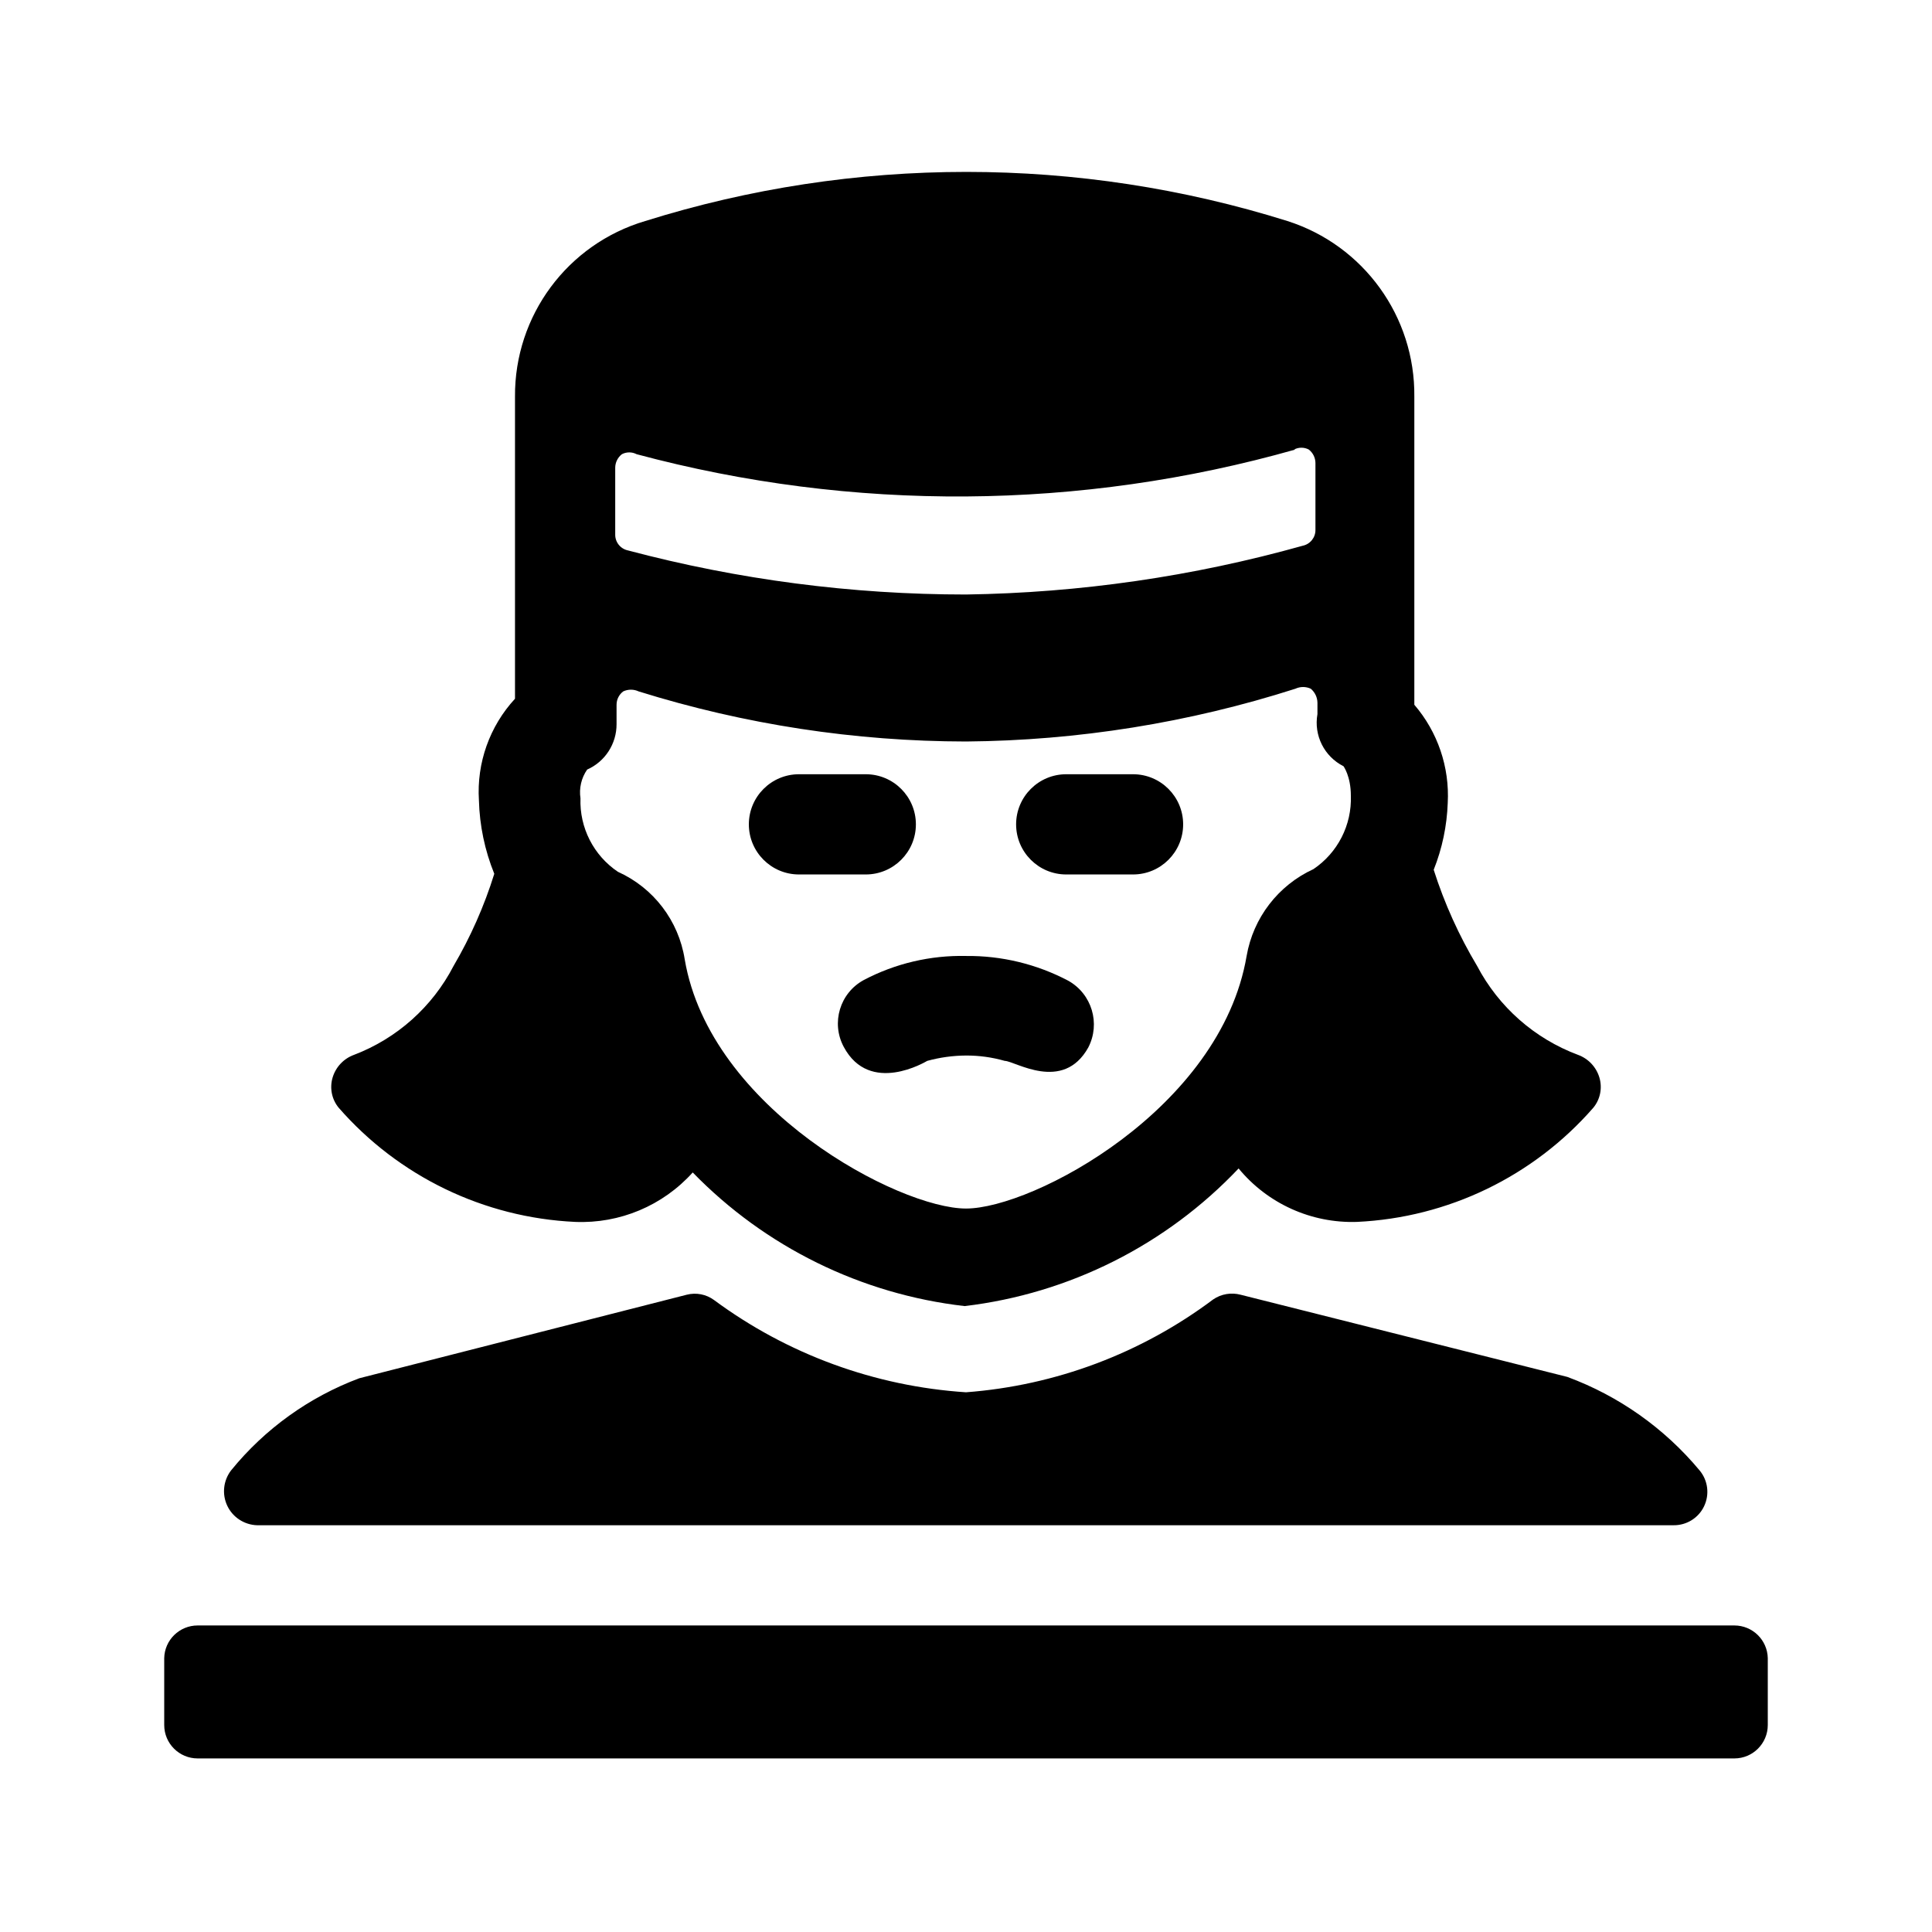
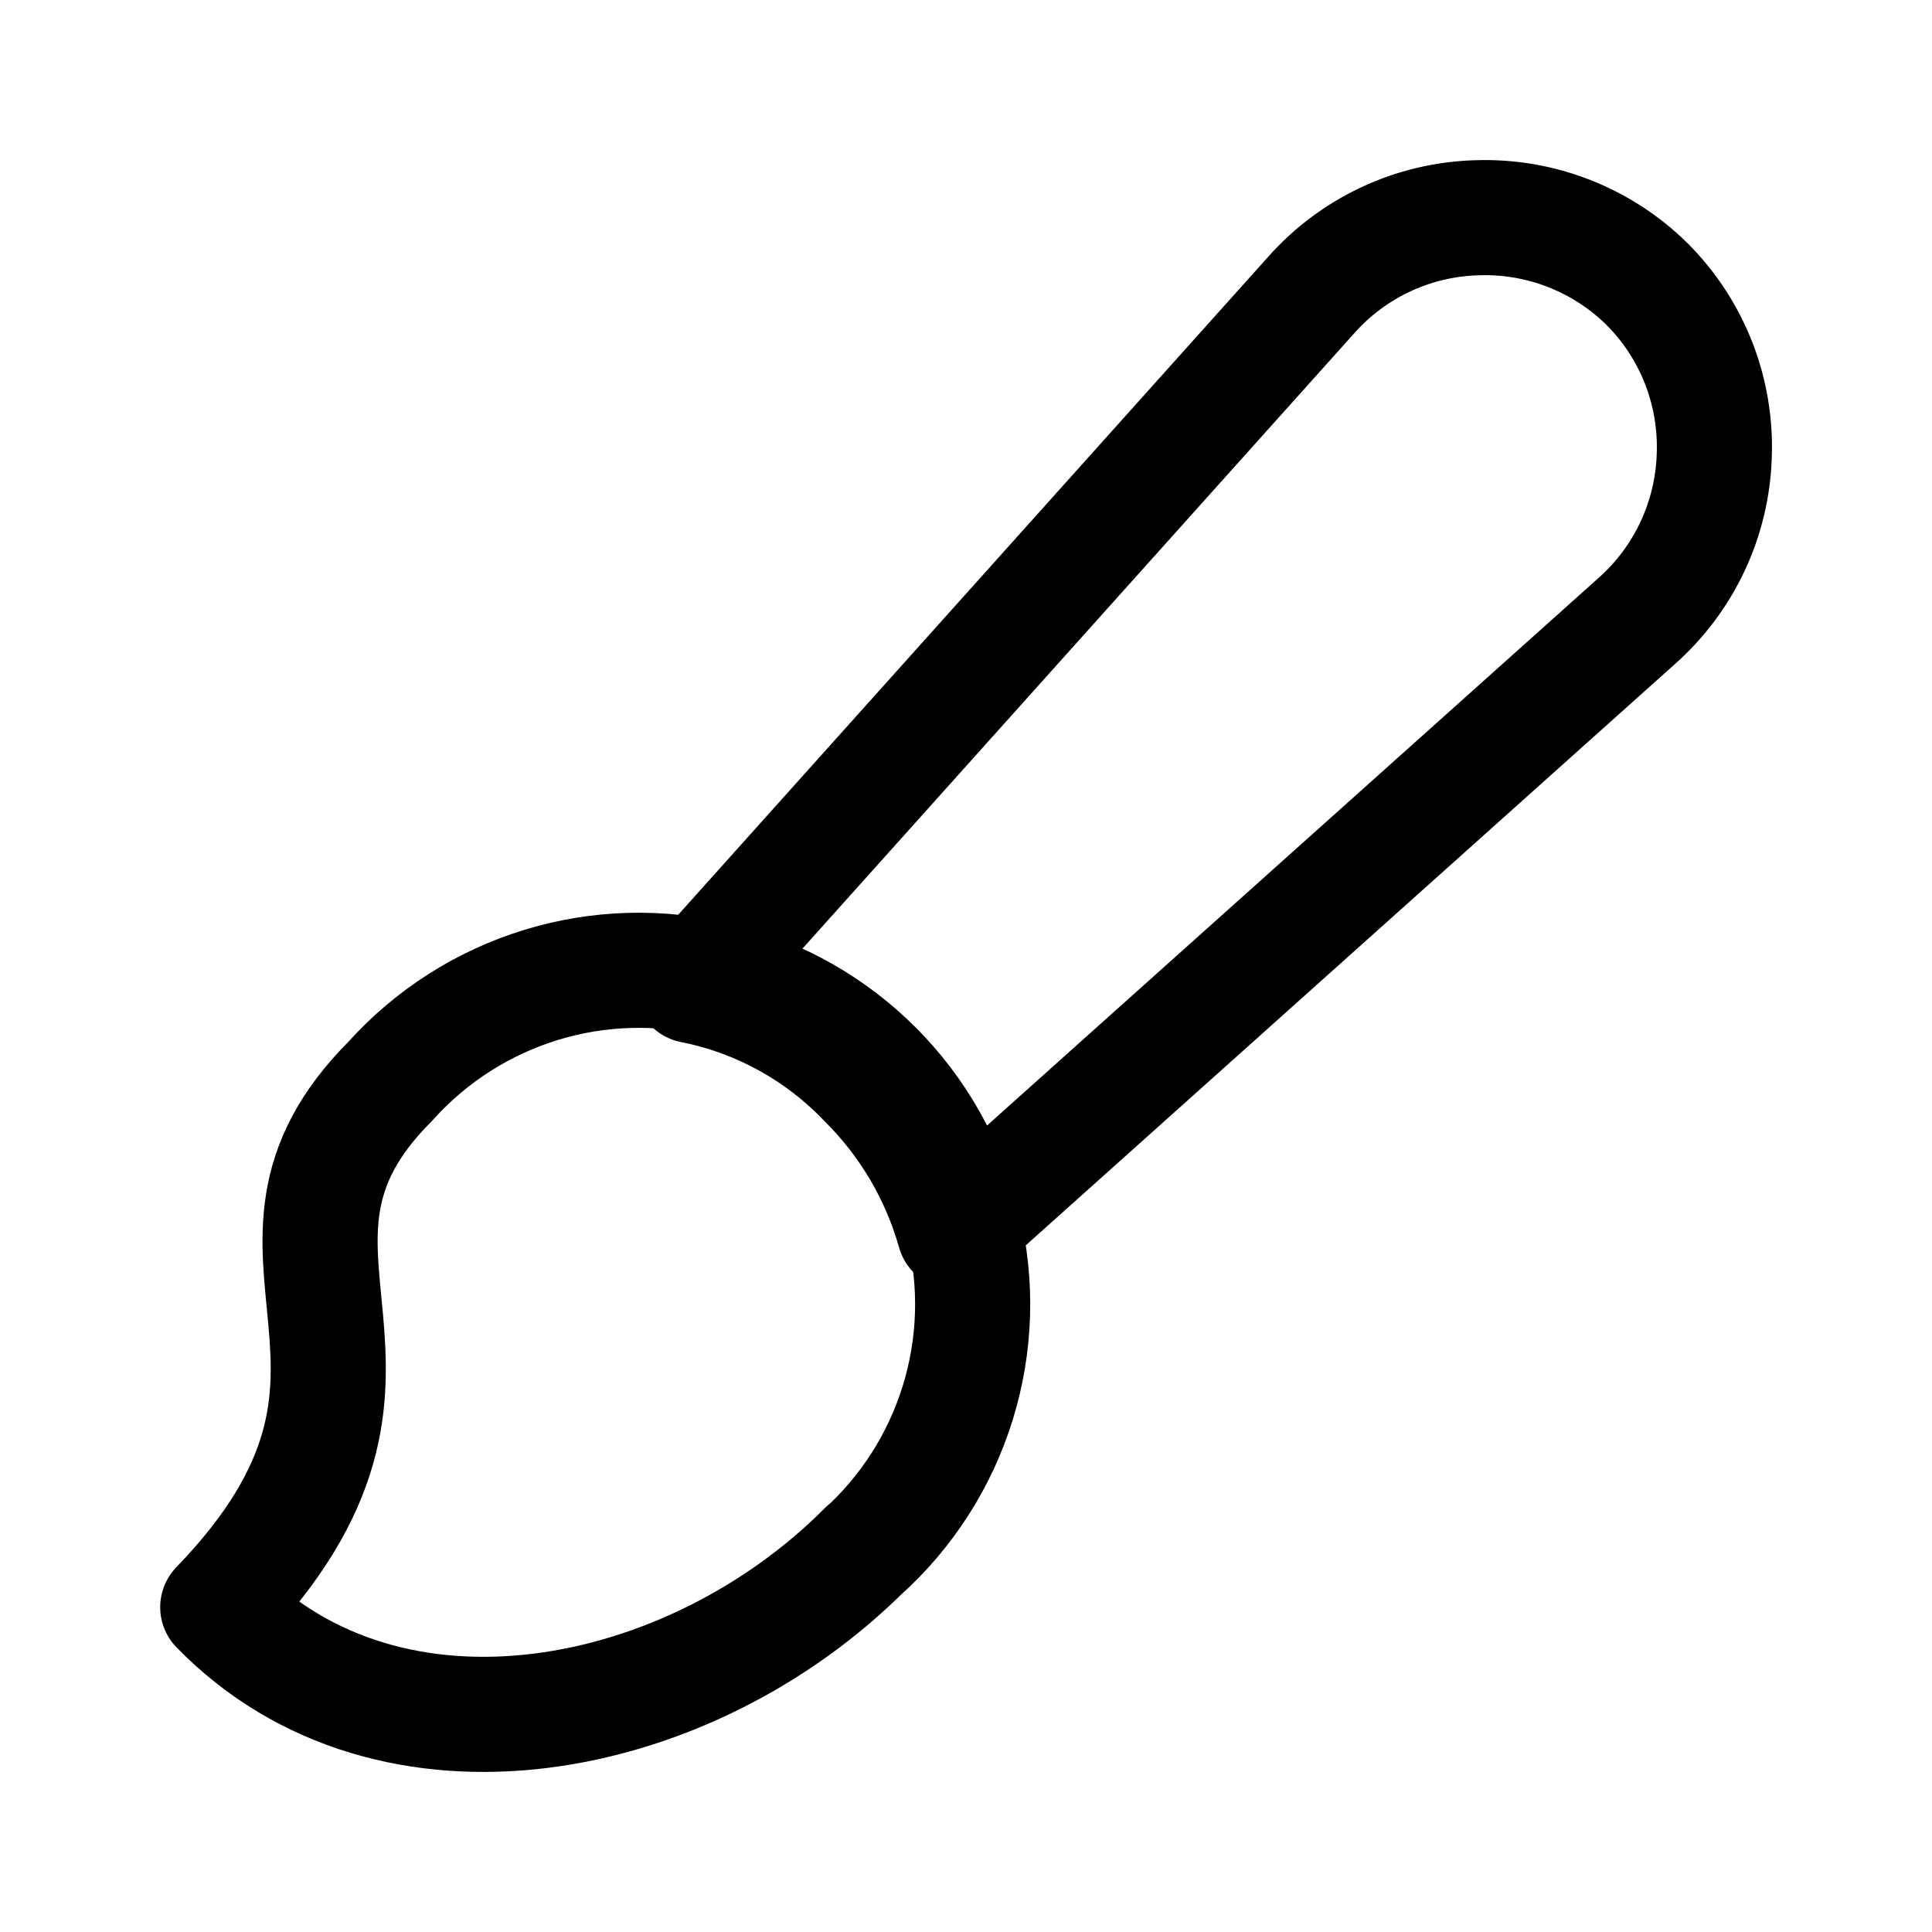
- <svg xmlns="http://www.w3.org/2000/svg" id="Crime_Woman_Inmate_24" width="24" height="24" viewBox="0 0 24 24">
+ <svg xmlns="http://www.w3.org/2000/svg" id="Interface_Edit_Brush_2_24" width="24" height="24" viewBox="0 0 24 24">
  <rect width="24" height="24" stroke="none" fill="#000000" opacity="0" />
-   <g transform="matrix(0.83 0 0 0.83 12 12)">
+   <g transform="matrix(1.43 0 0 1.43 12 12)">
    <g style="">
-       <g transform="matrix(1 0 0 1 0 0.73)">
-         <path style="stroke: none; stroke-width: 1; stroke-dasharray: none; stroke-linecap: butt; stroke-dashoffset: 0; stroke-linejoin: miter; stroke-miterlimit: 4; fill: rgb(0,0,0); fill-rule: nonzero; opacity: 1;" transform=" translate(-12, -12.73)" d="M 10.47 12.21 C 10.112 12.404 9.978 12.851 10.17 13.21 C 10.56 13.94 11.4 13.43 11.42 13.42 C 11.609 13.368 11.804 13.341 12 13.34 L 12 13.34 C 12.196 13.339 12.391 13.366 12.58 13.42 C 12.73 13.42 13.45 13.9 13.83 13.22 C 14.016 12.86 13.884 12.418 13.53 12.22 C 13.059 11.972 12.533 11.844 12 11.85 L 12 11.85 C 11.468 11.838 10.941 11.962 10.47 12.21 Z" stroke-linecap="round" />
+       <g transform="matrix(1 0 0 1 -3.22 3.27)">
+         <path style="stroke: rgb(0,0,0); stroke-width: 1; stroke-dasharray: none; stroke-linecap: round; stroke-dashoffset: 0; stroke-linejoin: round; stroke-miterlimit: 4; fill: none; fill-rule: nonzero; opacity: 1;" transform=" translate(-3.78, -10.27)" d="M 6.13 12.06 C 4.6 13.6 2 14.11 0.5 12.57 C 2.5 10.5 0.5 9.5 2 8 C 2.718 7.201 3.818 6.863 4.86 7.124 C 5.903 7.384 6.716 8.199 6.973 9.242 C 7.231 10.285 6.891 11.384 6.09 12.1 Z" stroke-linecap="round" />
      </g>
-       <g transform="matrix(1 0 0 1 -2 -2.12)">
-         <path style="stroke: none; stroke-width: 1; stroke-dasharray: none; stroke-linecap: butt; stroke-dashoffset: 0; stroke-linejoin: miter; stroke-miterlimit: 4; fill: rgb(0,0,0); fill-rule: nonzero; opacity: 1;" transform=" translate(-10, -9.88)" d="M 9.5 10.63 L 10.5 10.63 C 10.914 10.63 11.25 10.294 11.25 9.88 C 11.25 9.466 10.914 9.13 10.5 9.13 L 9.5 9.13 C 9.086 9.13 8.75 9.466 8.75 9.88 C 8.75 10.294 9.086 10.63 9.5 10.63 Z" stroke-linecap="round" />
-       </g>
-       <g transform="matrix(1 0 0 1 2 -2.12)">
-         <path style="stroke: none; stroke-width: 1; stroke-dasharray: none; stroke-linecap: butt; stroke-dashoffset: 0; stroke-linejoin: miter; stroke-miterlimit: 4; fill: rgb(0,0,0); fill-rule: nonzero; opacity: 1;" transform=" translate(-14, -9.88)" d="M 13.5 10.63 L 14.5 10.63 C 14.914 10.63 15.25 10.294 15.25 9.88 C 15.25 9.466 14.914 9.13 14.5 9.13 L 13.5 9.13 C 13.086 9.13 12.75 9.466 12.75 9.88 C 12.75 10.294 13.086 10.63 13.5 10.63 Z" stroke-linecap="round" />
-       </g>
-       <g transform="matrix(1 0 0 1 0 10.86)">
-         <path style="stroke: none; stroke-width: 1; stroke-dasharray: none; stroke-linecap: butt; stroke-dashoffset: 0; stroke-linejoin: miter; stroke-miterlimit: 4; fill: rgb(0,0,0); fill-rule: nonzero; opacity: 1;" transform=" translate(-12, -22.86)" d="M 0.5 21.87 C 0.228 21.87 0.005 22.088 1.1102230246251565e-16 22.36 L 0 23.36 C 0 23.636 0.224 23.86 0.5 23.86 L 23.5 23.86 C 23.776 23.86 24 23.636 24 23.36 L 24 22.36 C 23.995 22.088 23.772 21.87 23.5 21.87 Z" stroke-linecap="round" />
-       </g>
-       <g transform="matrix(1 0 0 1 0 6.64)">
-         <path style="stroke: none; stroke-width: 1; stroke-dasharray: none; stroke-linecap: butt; stroke-dashoffset: 0; stroke-linejoin: miter; stroke-miterlimit: 4; fill: rgb(0,0,0); fill-rule: nonzero; opacity: 1;" transform=" translate(-12, -18.64)" d="M 22.59 20.37 C 22.785 20.372 22.964 20.261 23.047 20.085 C 23.131 19.909 23.105 19.7 22.98 19.55 C 22.454 18.918 21.771 18.435 21 18.15 L 16.11 16.92 C 15.97 16.883 15.82 16.908 15.7 16.99 C 14.624 17.797 13.341 18.279 12 18.38 C 10.637 18.291 9.328 17.812 8.23 17 C 8.112 16.913 7.962 16.884 7.82 16.92 L 2.92 18.17 C 2.169 18.451 1.506 18.927 1 19.55 C 0.884 19.702 0.862 19.906 0.944 20.079 C 1.026 20.252 1.199 20.364 1.39 20.37 Z" stroke-linecap="round" />
-       </g>
-       <g transform="matrix(1 0 0 1 0 -3.4)">
-         <path style="stroke: none; stroke-width: 1; stroke-dasharray: none; stroke-linecap: butt; stroke-dashoffset: 0; stroke-linejoin: miter; stroke-miterlimit: 4; fill: rgb(0,0,0); fill-rule: nonzero; opacity: 1;" transform=" translate(-12, -8.6)" d="M 7.91 15.09 C 8.995 16.206 10.433 16.913 11.98 17.09 C 13.546 16.904 14.996 16.175 16.08 15.03 C 16.514 15.557 17.168 15.852 17.85 15.83 C 19.214 15.767 20.493 15.149 21.39 14.12 C 21.493 13.994 21.526 13.826 21.48 13.67 C 21.433 13.512 21.314 13.386 21.16 13.33 C 20.51 13.087 19.973 12.614 19.65 12 C 19.379 11.547 19.16 11.063 19 10.56 C 19.127 10.241 19.198 9.903 19.21 9.56 C 19.239 9.024 19.06 8.497 18.71 8.09 L 18.71 3.48 C 18.723 2.281 17.952 1.214 16.81 0.85 C 13.682 -0.13 10.328 -0.13 7.2 0.85 C 6.036 1.194 5.241 2.266 5.25 3.48 L 5.25 8 C 4.87 8.412 4.675 8.961 4.71 9.52 C 4.72 9.898 4.798 10.27 4.94 10.62 C 4.79 11.102 4.585 11.565 4.33 12 C 4.014 12.611 3.483 13.085 2.84 13.33 C 2.686 13.386 2.567 13.512 2.52 13.67 C 2.474 13.826 2.507 13.994 2.61 14.12 C 3.507 15.149 4.786 15.767 6.15 15.83 C 6.818 15.858 7.463 15.587 7.91 15.09 Z M 16.91 4.27 C 16.979 4.234 17.061 4.234 17.13 4.27 C 17.192 4.318 17.229 4.392 17.23 4.47 L 17.23 5.47 C 17.233 5.585 17.153 5.686 17.04 5.71 C 15.399 6.17 13.704 6.415 12 6.44 C 10.292 6.44 8.591 6.218 6.94 5.78 C 6.827 5.756 6.747 5.655 6.75 5.54 L 6.75 4.54 C 6.751 4.462 6.788 4.388 6.85 4.34 C 6.919 4.304 7.001 4.304 7.07 4.34 C 10.303 5.207 13.71 5.183 16.93 4.27 Z M 12 15.63 C 11 15.63 8.17 14.14 7.79 11.9 C 7.699 11.322 7.323 10.83 6.79 10.59 C 6.426 10.345 6.214 9.929 6.23 9.49 C 6.207 9.339 6.243 9.185 6.33 9.06 C 6.599 8.941 6.771 8.674 6.77 8.38 L 6.77 8.09 C 6.77 8.011 6.807 7.937 6.87 7.89 C 6.943 7.856 7.027 7.856 7.1 7.89 C 8.686 8.385 10.338 8.638 12 8.64 C 13.674 8.626 15.336 8.36 16.93 7.85 C 17.003 7.816 17.087 7.816 17.16 7.85 C 17.222 7.902 17.259 7.979 17.26 8.06 L 17.26 8.23 L 17.26 8.23 C 17.203 8.548 17.362 8.865 17.65 9.01 C 17.65 9.01 17.76 9.16 17.76 9.45 C 17.776 9.889 17.564 10.305 17.2 10.55 C 16.673 10.792 16.299 11.278 16.2 11.85 C 15.81 14.14 13 15.63 12 15.63 Z" stroke-linecap="round" />
+       <g transform="matrix(1 0 0 1 2.06 -2.1)">
+         <path style="stroke: rgb(0,0,0); stroke-width: 1; stroke-dasharray: none; stroke-linecap: round; stroke-dashoffset: 0; stroke-linejoin: round; stroke-miterlimit: 4; fill: none; fill-rule: nonzero; opacity: 1;" transform=" translate(-9.06, -4.9)" d="M 12.92 1.08 C 12.528 0.691 11.992 0.481 11.44 0.5 C 10.888 0.515 10.367 0.757 10 1.17 L 4.62 7.17 C 5.197 7.284 5.724 7.574 6.13 8 C 6.495 8.363 6.76 8.814 6.9 9.31 L 12.83 4 C 13.24 3.635 13.482 3.118 13.5 2.57 C 13.522 2.014 13.312 1.474 12.92 1.08 Z" stroke-linecap="round" />
      </g>
    </g>
  </g>
</svg>
